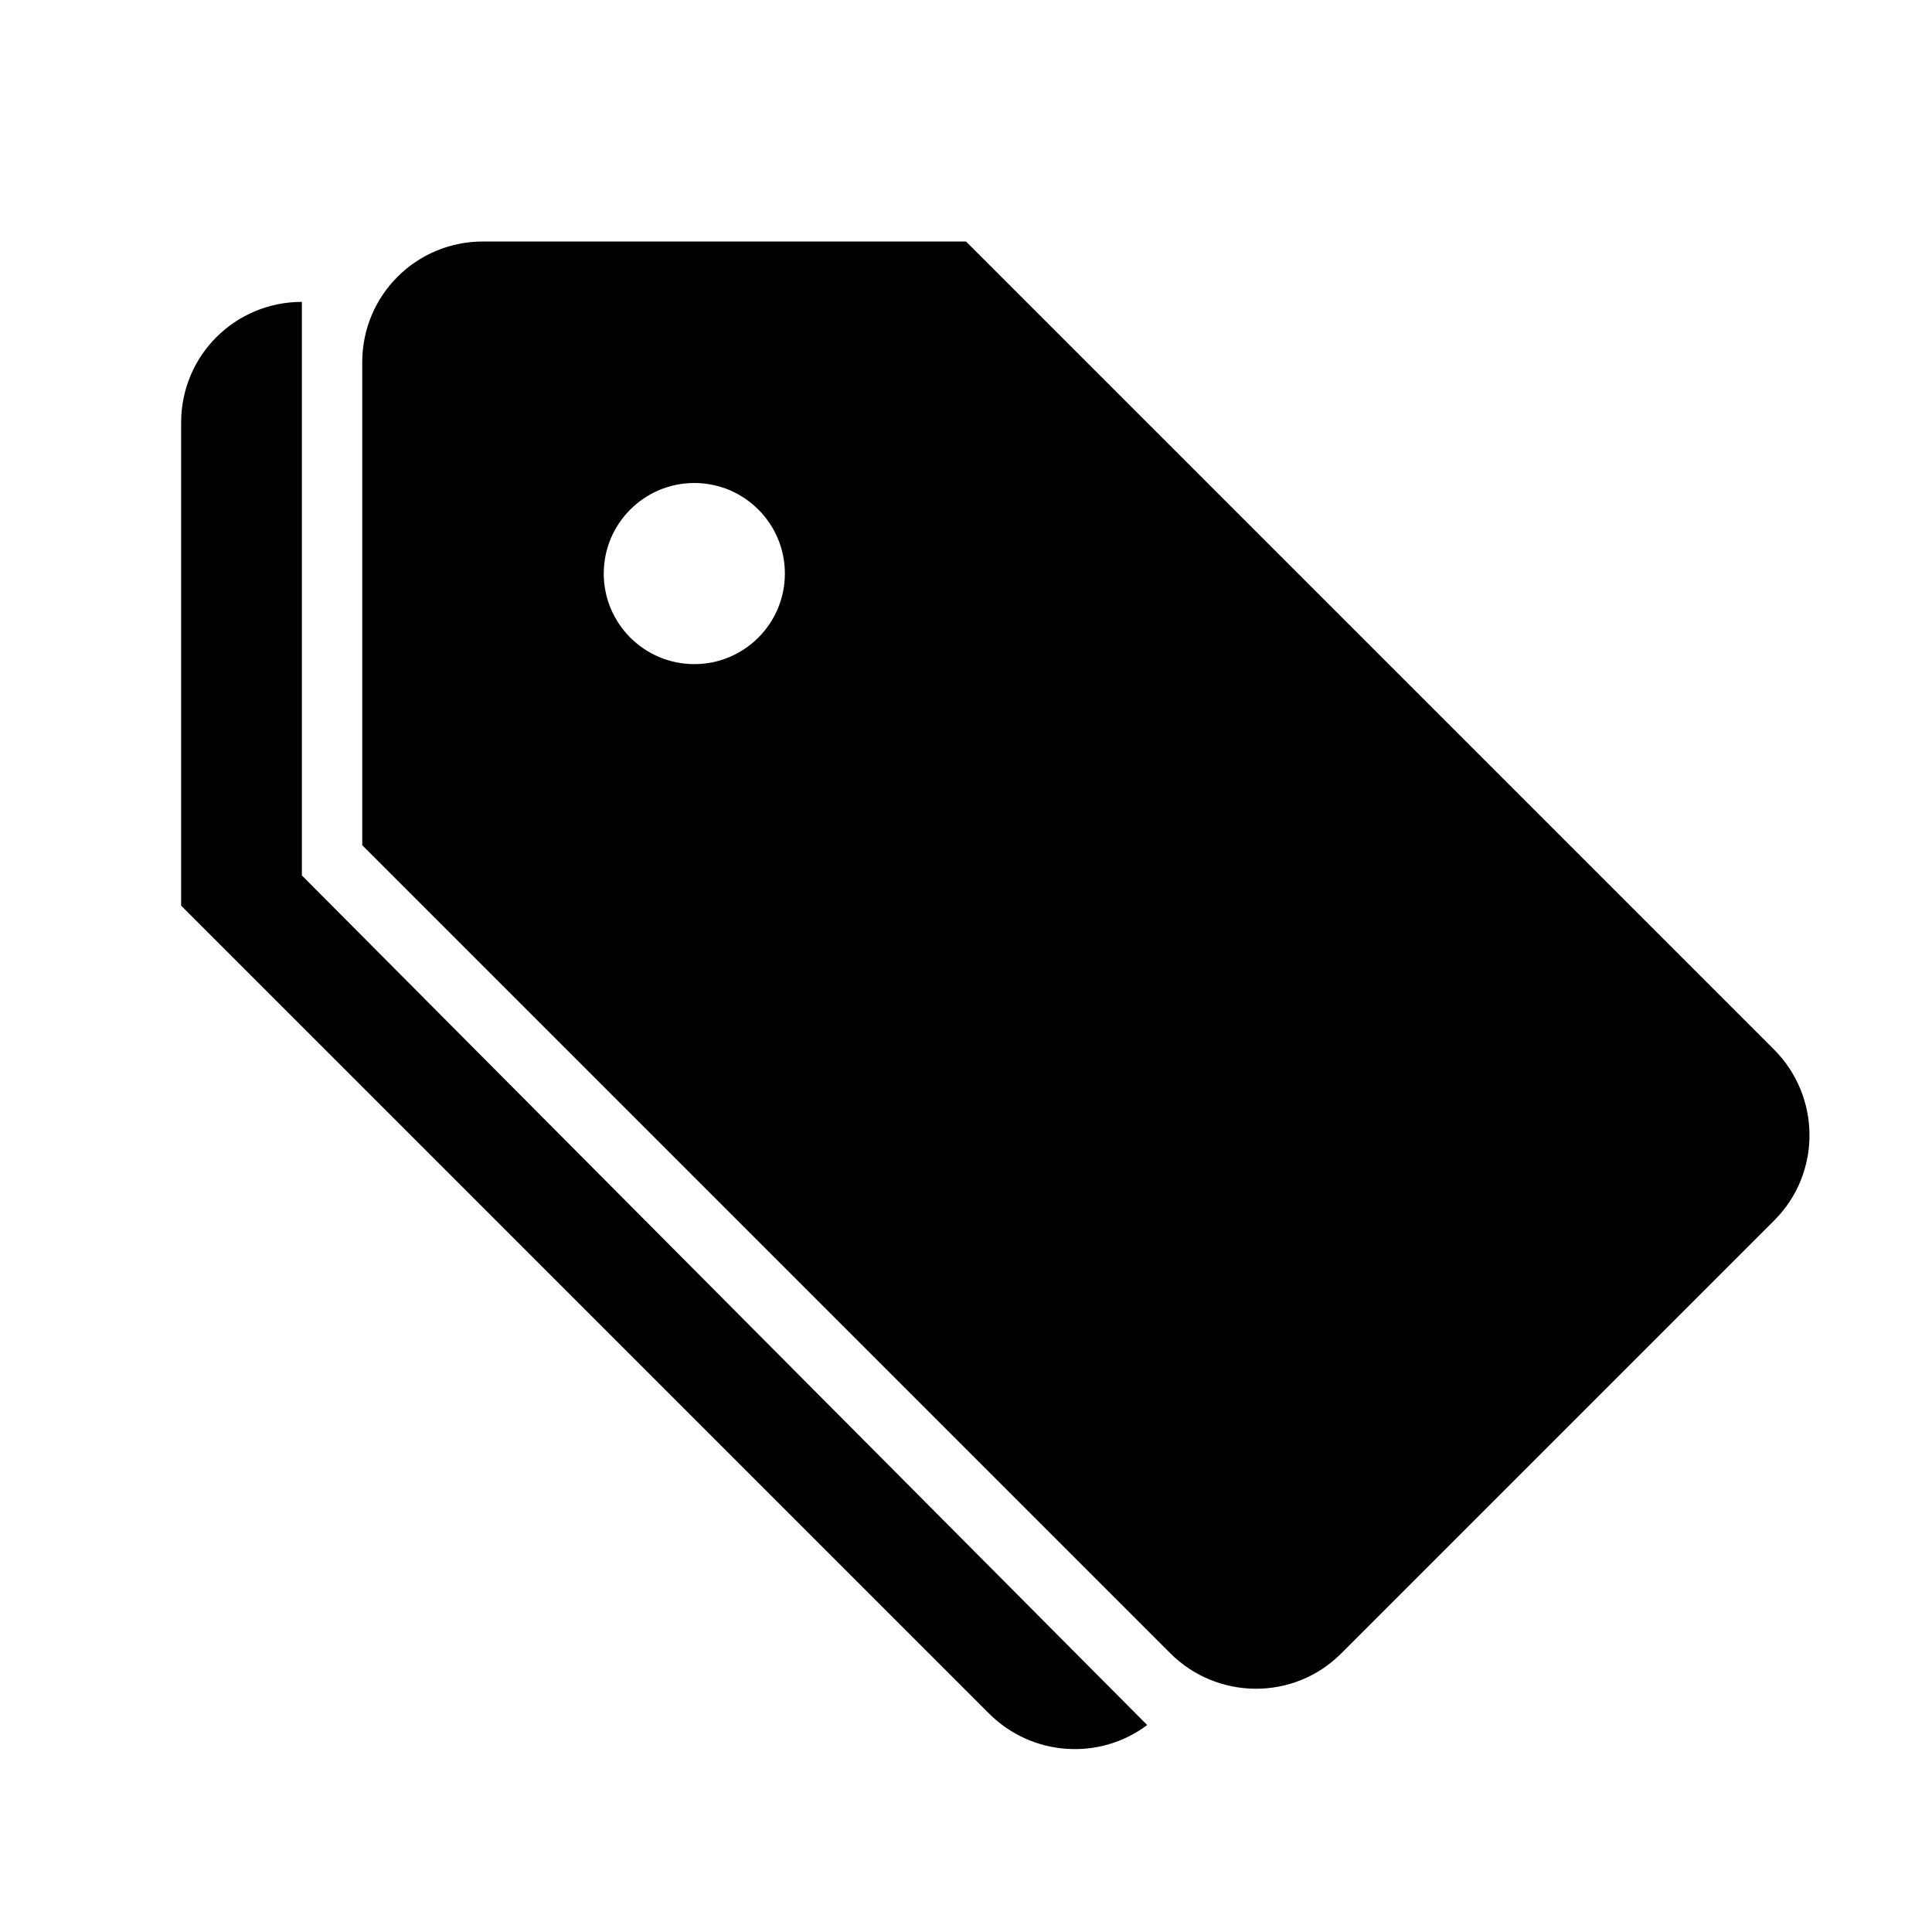
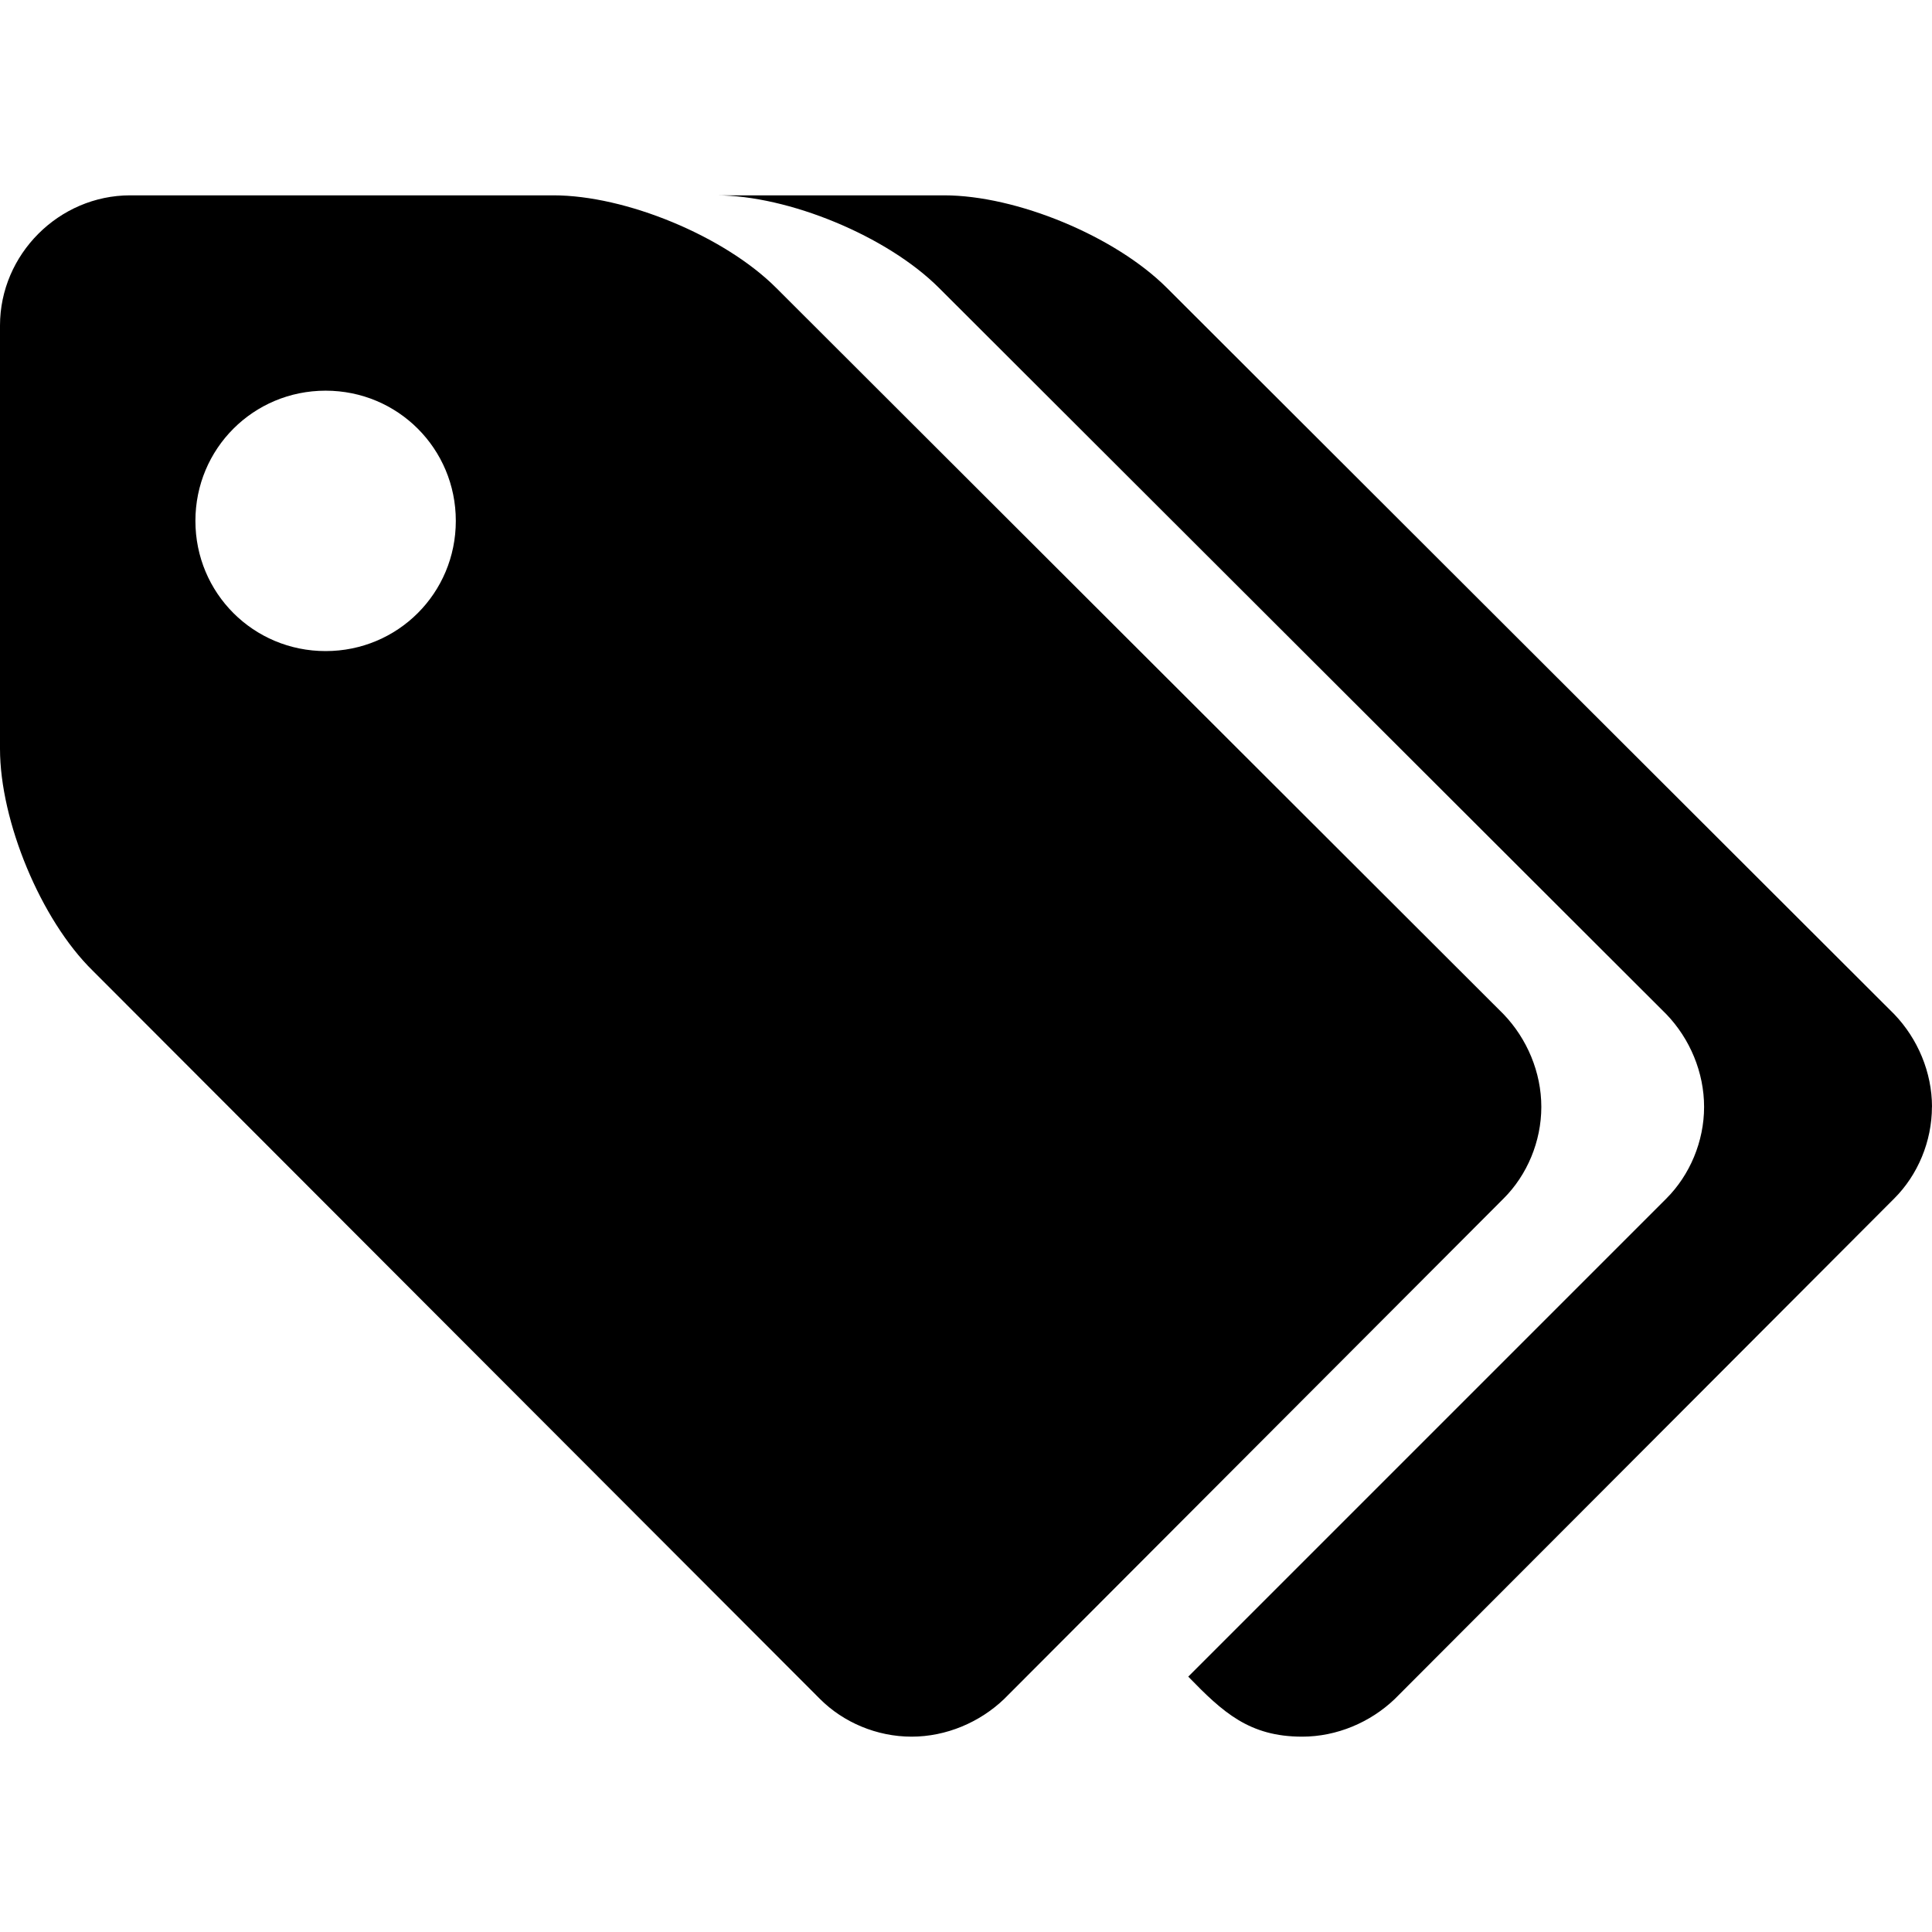
- <svg xmlns="http://www.w3.org/2000/svg" version="1.1" width="32" height="32" viewBox="0 0 32 32">
-   <path d="M5 5c-1.104 0-2 0.887-2 2v8l13.381 13.381c0.716 0.716 1.838 0.78 2.62 0.191l-14.001-14.072v-9.493c0-0.002 0-0.005 0-0.007h-0zM16 4l13.381 13.381c0.783 0.783 0.787 2.051 0.008 2.831l-7.177 7.177c-0.778 0.778-2.047 0.776-2.831-0.008l-13.381-13.381v-8c0-1.112 0.895-2 2-2h8zM11.5 11c0.828 0 1.5-0.672 1.5-1.5s-0.672-1.5-1.5-1.5c-0.828 0-1.5 0.672-1.5 1.5s0.672 1.5 1.5 1.5v0z" />
+ <svg xmlns="http://www.w3.org/2000/svg" version="1.1" width="32" height="32" viewBox="0 0 28 28">
+   <path d="M6.606 7.549c0-1.047-0.84-1.887-1.887-1.887s-1.887 0.84-1.887 1.887 0.84 1.887 1.887 1.887 1.887-0.84 1.887-1.887zM22.338 16.042c0 0.501-0.206 0.988-0.546 1.327l-7.239 7.254c-0.354 0.339-0.84 0.546-1.342 0.546s-0.988-0.206-1.327-0.546l-10.542-10.557c-0.752-0.737-1.342-2.167-1.342-3.214v-6.134c0-1.032 0.855-1.887 1.887-1.887h6.134c1.047 0 2.477 0.59 3.229 1.342l10.542 10.527c0.339 0.354 0.546 0.84 0.546 1.342zM27.999 16.042c0 0.501-0.206 0.988-0.546 1.327l-7.239 7.254c-0.354 0.339-0.84 0.546-1.342 0.546-0.767 0-1.15-0.354-1.651-0.87l6.93-6.93c0.339-0.339 0.546-0.826 0.546-1.327s-0.206-0.988-0.546-1.342l-10.542-10.527c-0.752-0.752-2.182-1.342-3.229-1.342h3.303c1.047 0 2.477 0.59 3.229 1.342l10.542 10.527c0.339 0.354 0.546 0.84 0.546 1.342z" />
</svg>
